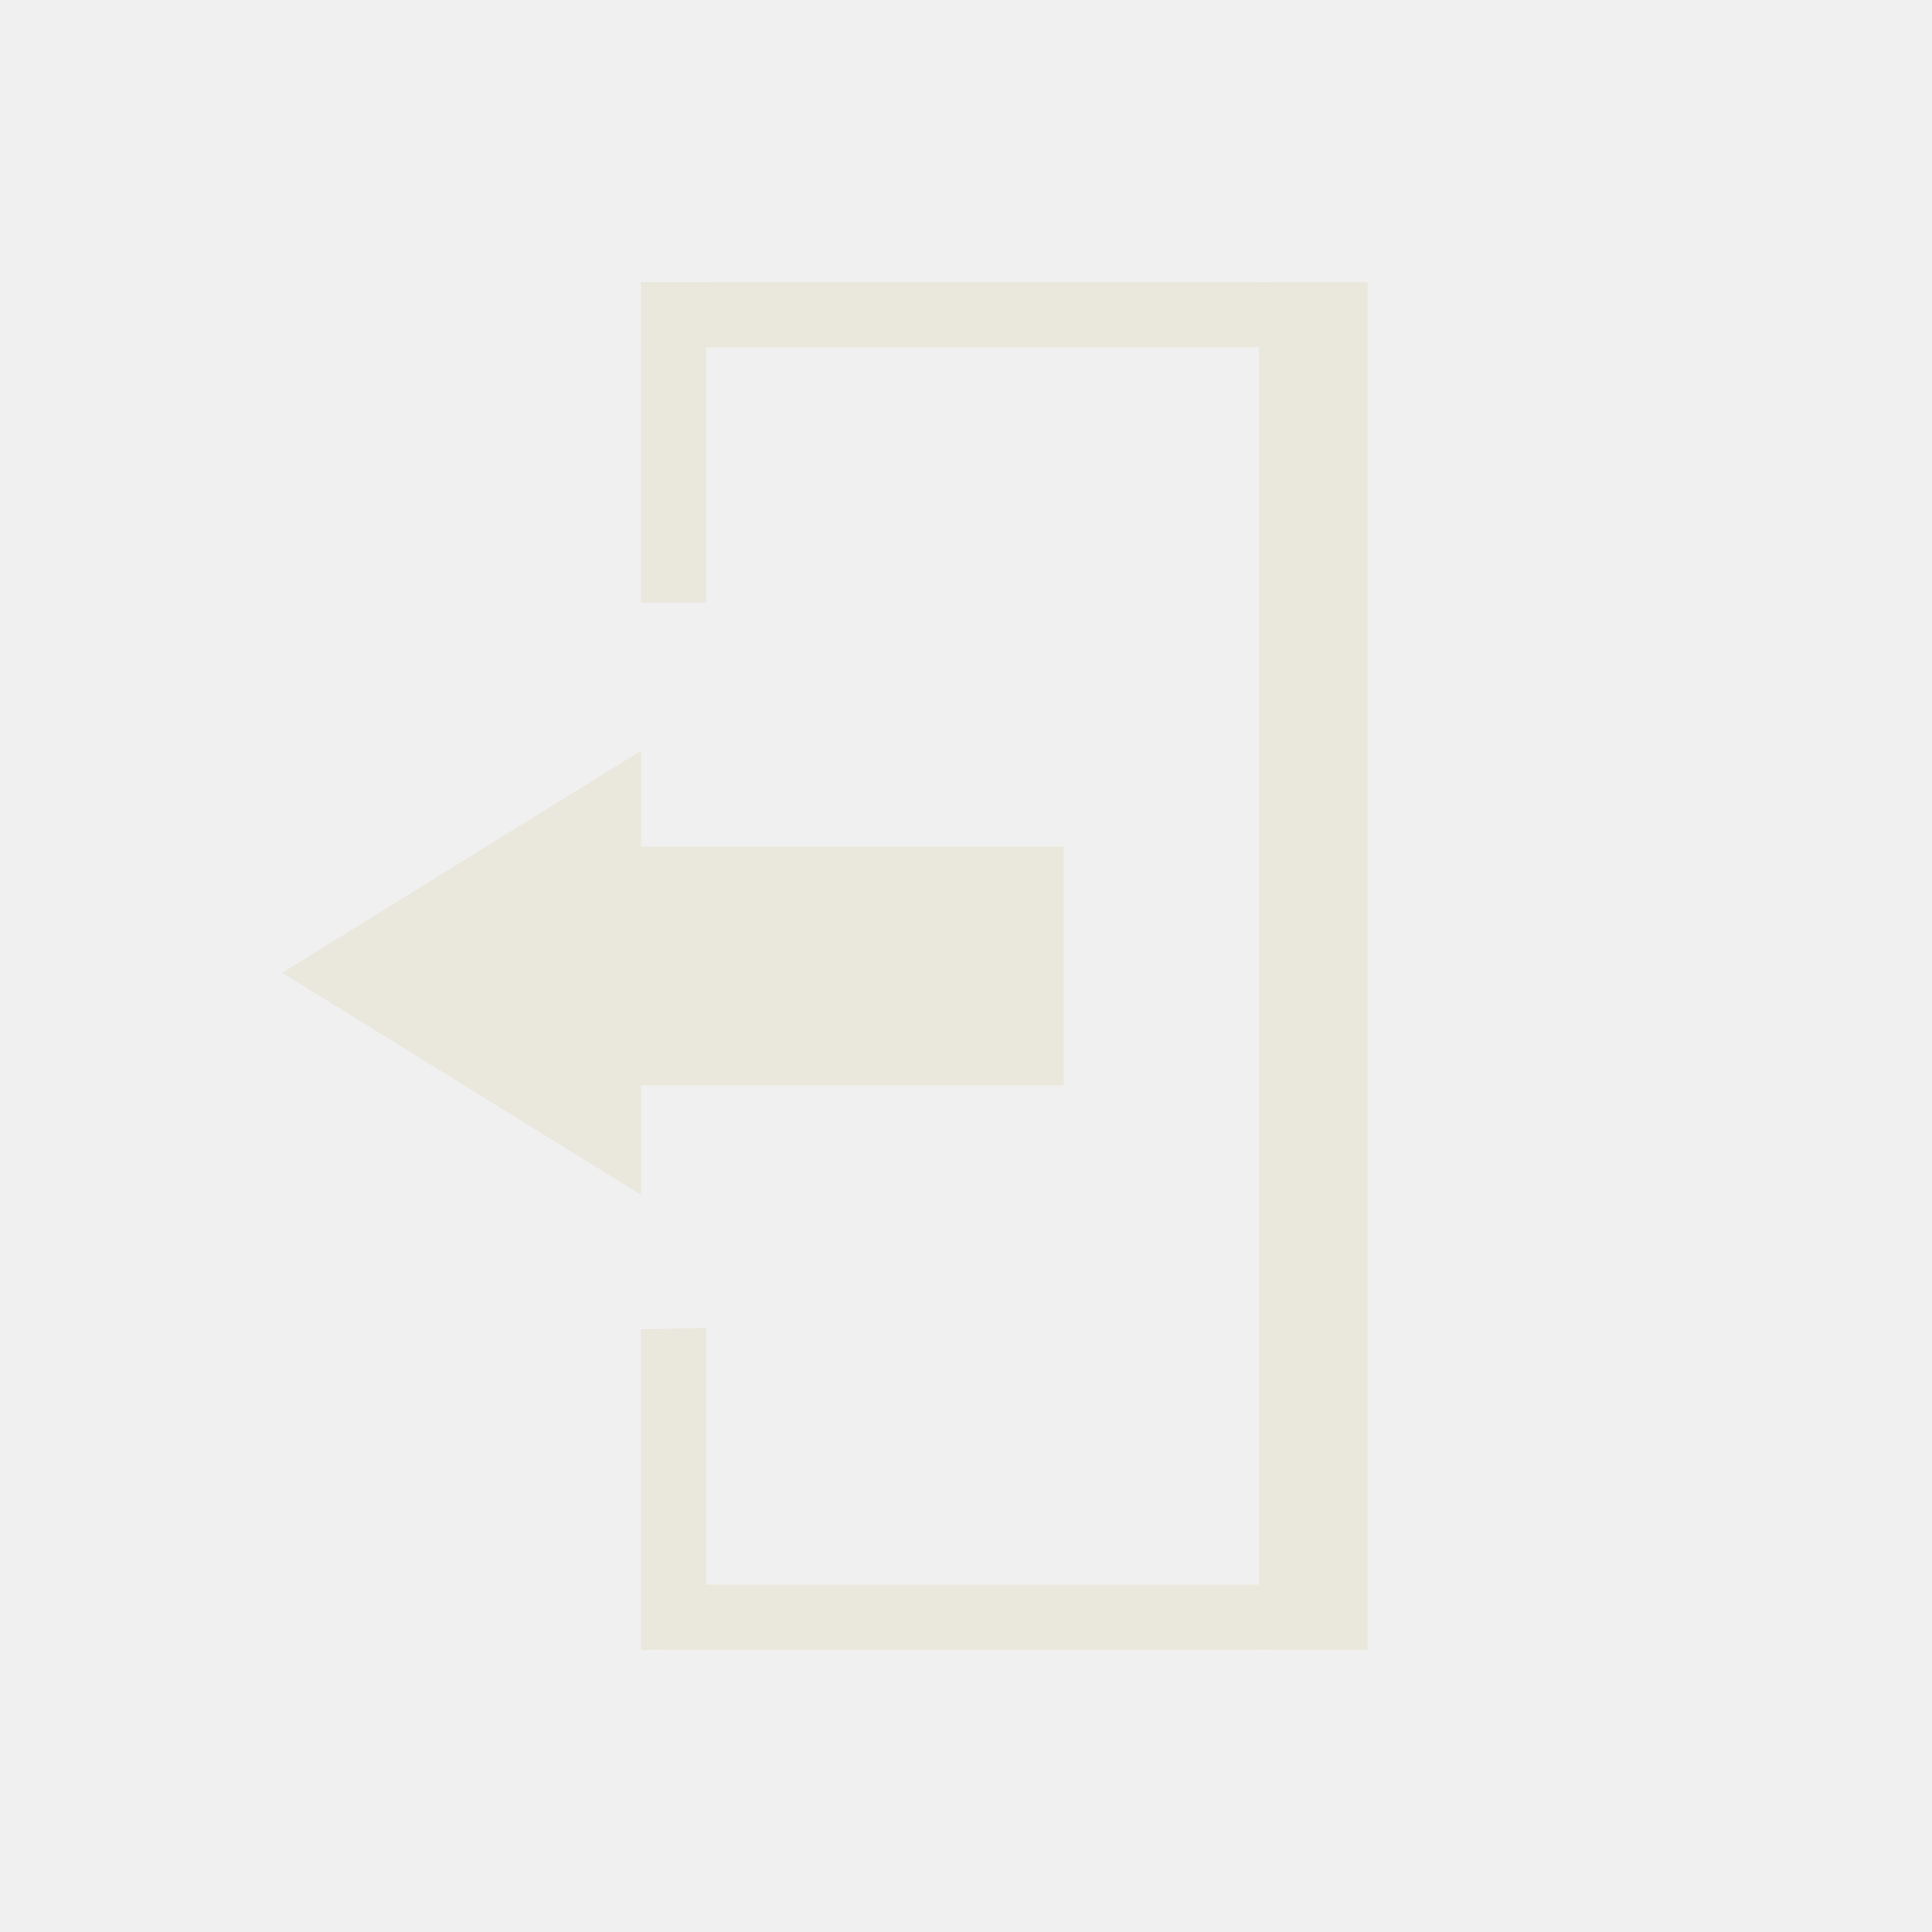
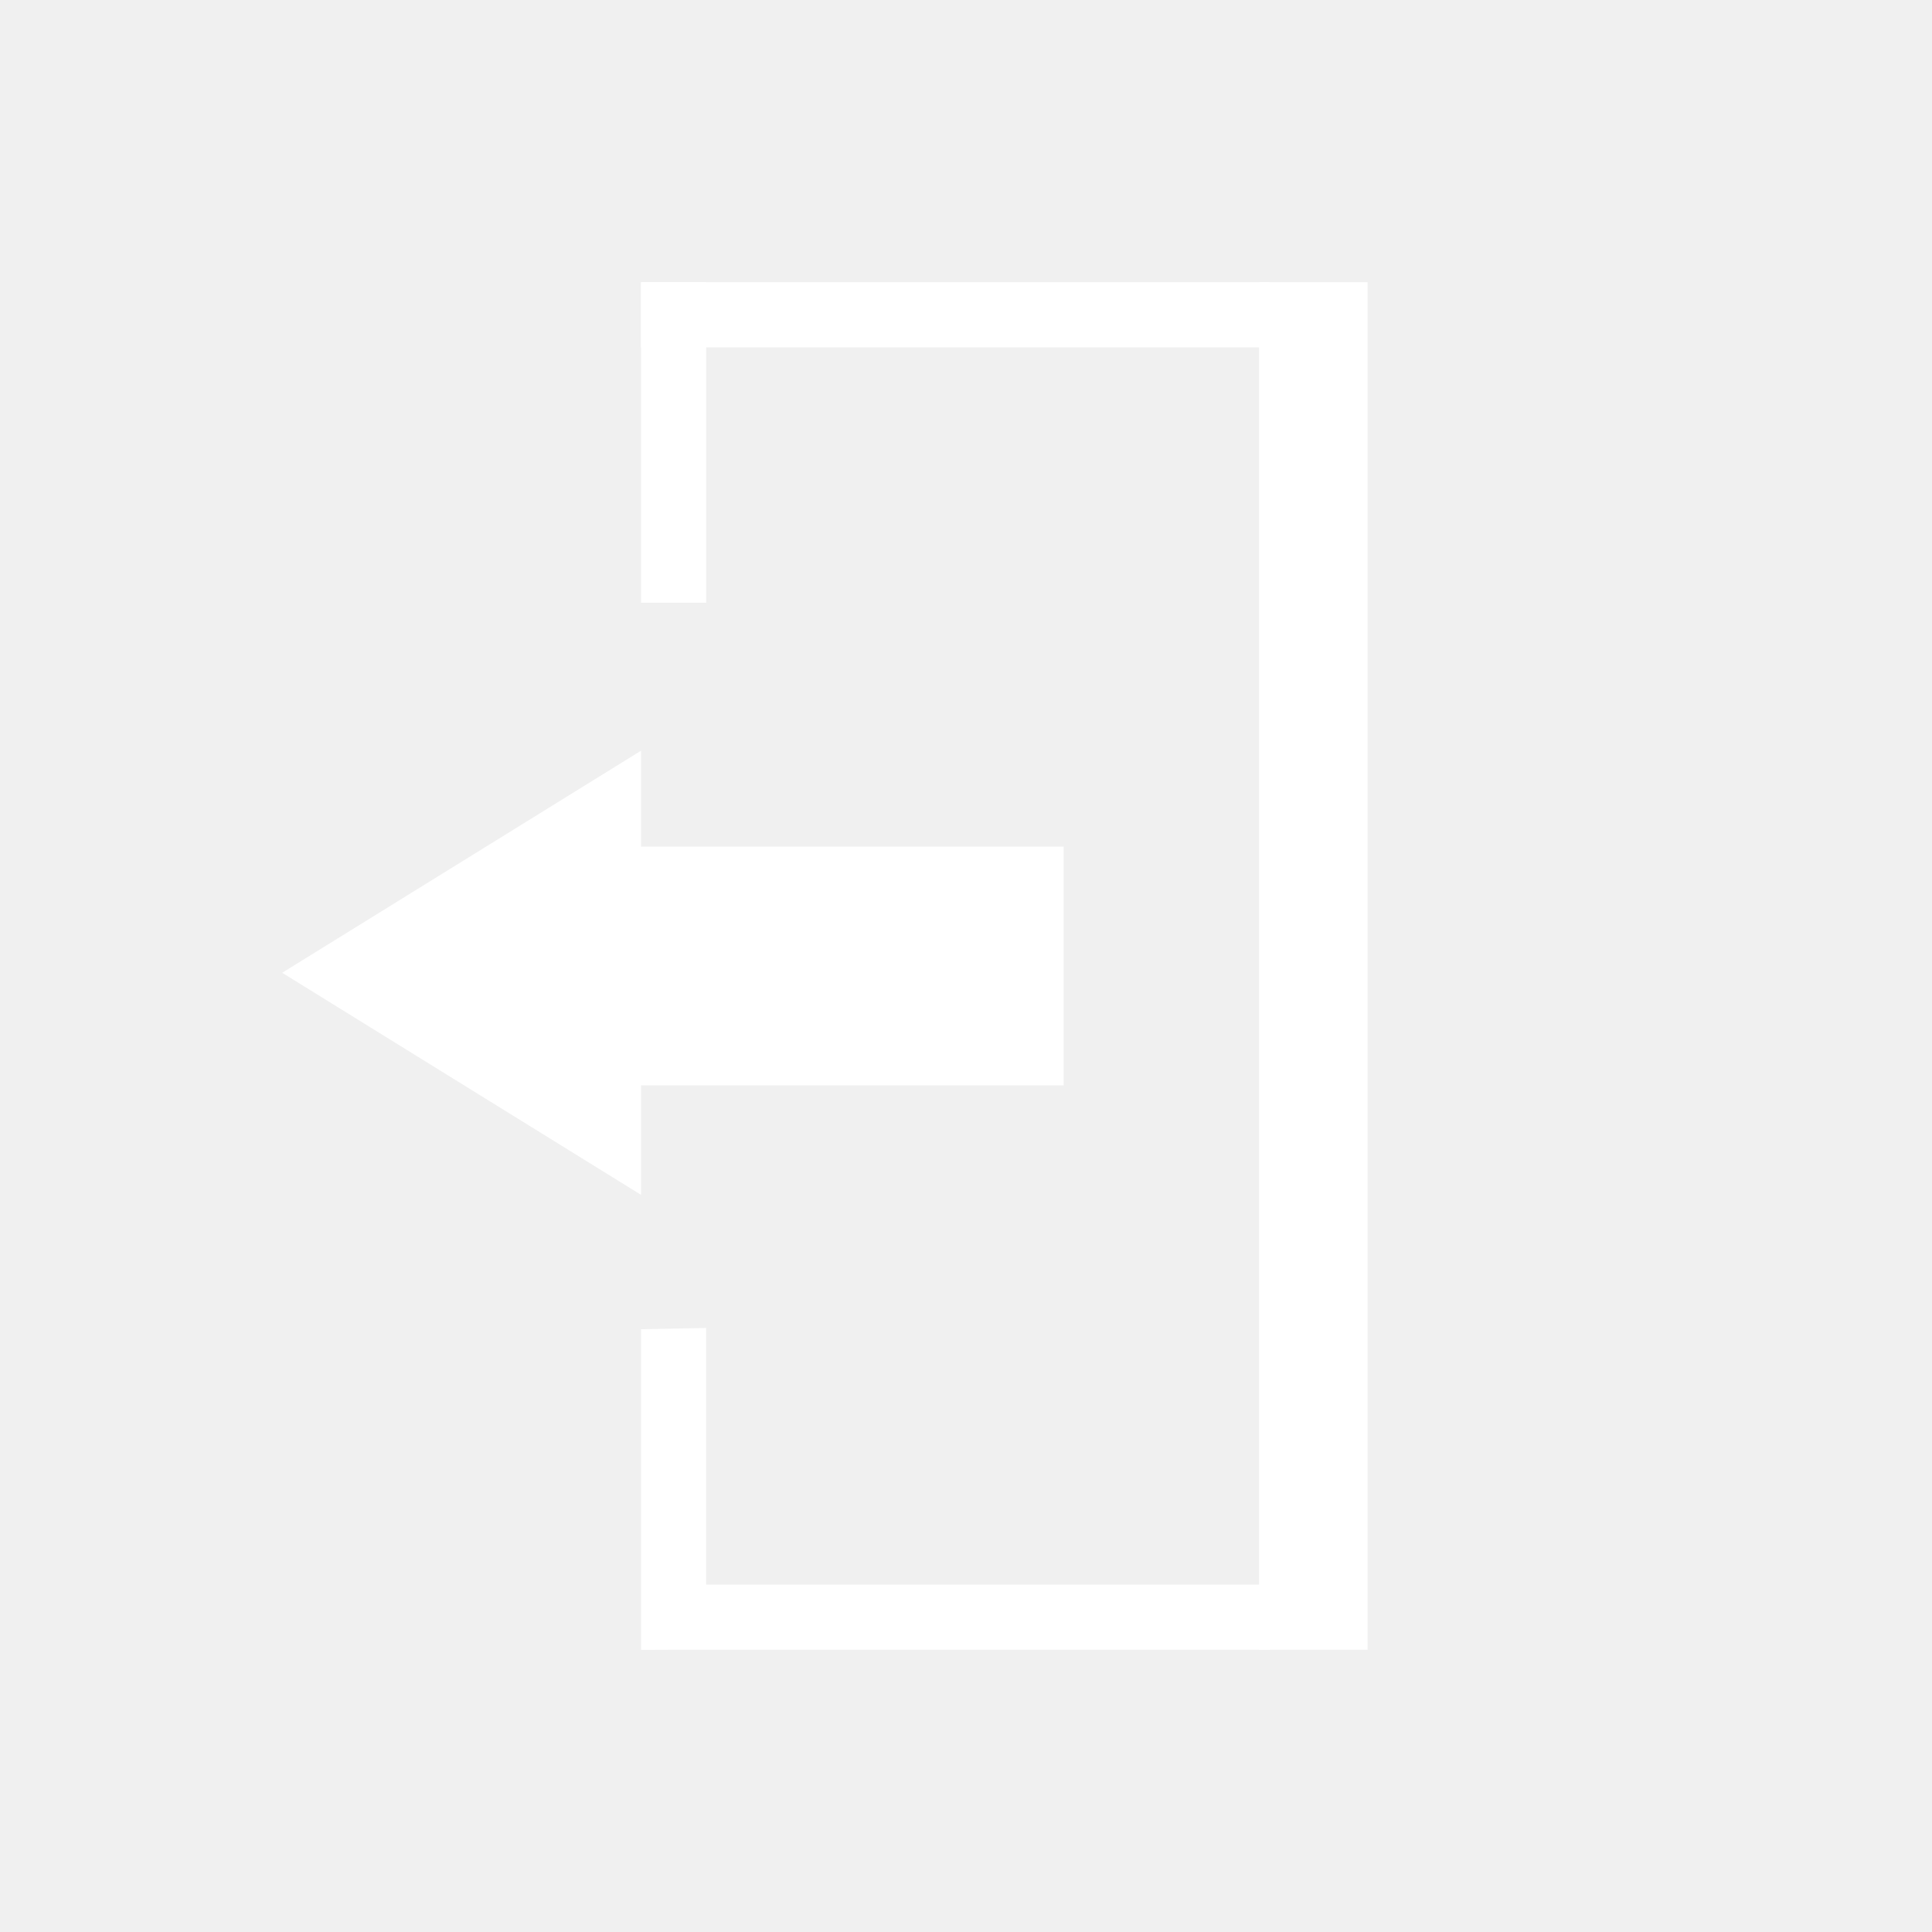
<svg xmlns="http://www.w3.org/2000/svg" width="89" height="89" viewBox="0 0 89 89" fill="none">
-   <line x1="31.03" y1="13" x2="31.03" y2="27.765" stroke="#EAE7DC" stroke-width="3" />
-   <path d="M58.5 14.5L29.53 14.5" stroke="#EAE7DC" stroke-width="3" />
-   <line y1="-1.5" x2="14.767" y2="-1.5" transform="matrix(0 -1 -0.99981 0.0194977 29.53 76)" stroke="#EAE7DC" stroke-width="3" />
-   <path d="M58.5 74.499L29.555 74.499" stroke="#EAE7DC" stroke-width="3" />
-   <line x1="60.499" y1="13" x2="60.499" y2="75.999" stroke="#EAE7DC" stroke-width="5" />
-   <path d="M29.03 54.144L13.95 44.812L29.03 35.48L29.03 54.144Z" fill="#EAE7DC" stroke="#EAE7DC" />
-   <rect x="29" y="39" width="20" height="11" fill="#EAE7DC" />
+   <line x1="31.03" y1="13" x2="31.03" y2="27.765" stroke="white" stroke-width="3" />
+   <path d="M58.5 14.5L29.53 14.5" stroke="white" stroke-width="3" />
+   <line y1="-1.5" x2="14.767" y2="-1.5" transform="matrix(0 -1 -0.99981 0.0194977 29.53 76)" stroke="white" stroke-width="3" />
+   <path d="M58.5 74.499L29.555 74.499" stroke="white" stroke-width="3" />
+   <line x1="60.499" y1="13" x2="60.499" y2="75.999" stroke="white" stroke-width="5" />
+   <path d="M29.03 54.144L13.95 44.812L29.03 35.48L29.03 54.144Z" fill="white" stroke="white" />
+   <rect x="29" y="39" width="20" height="11" fill="white" />
</svg>
